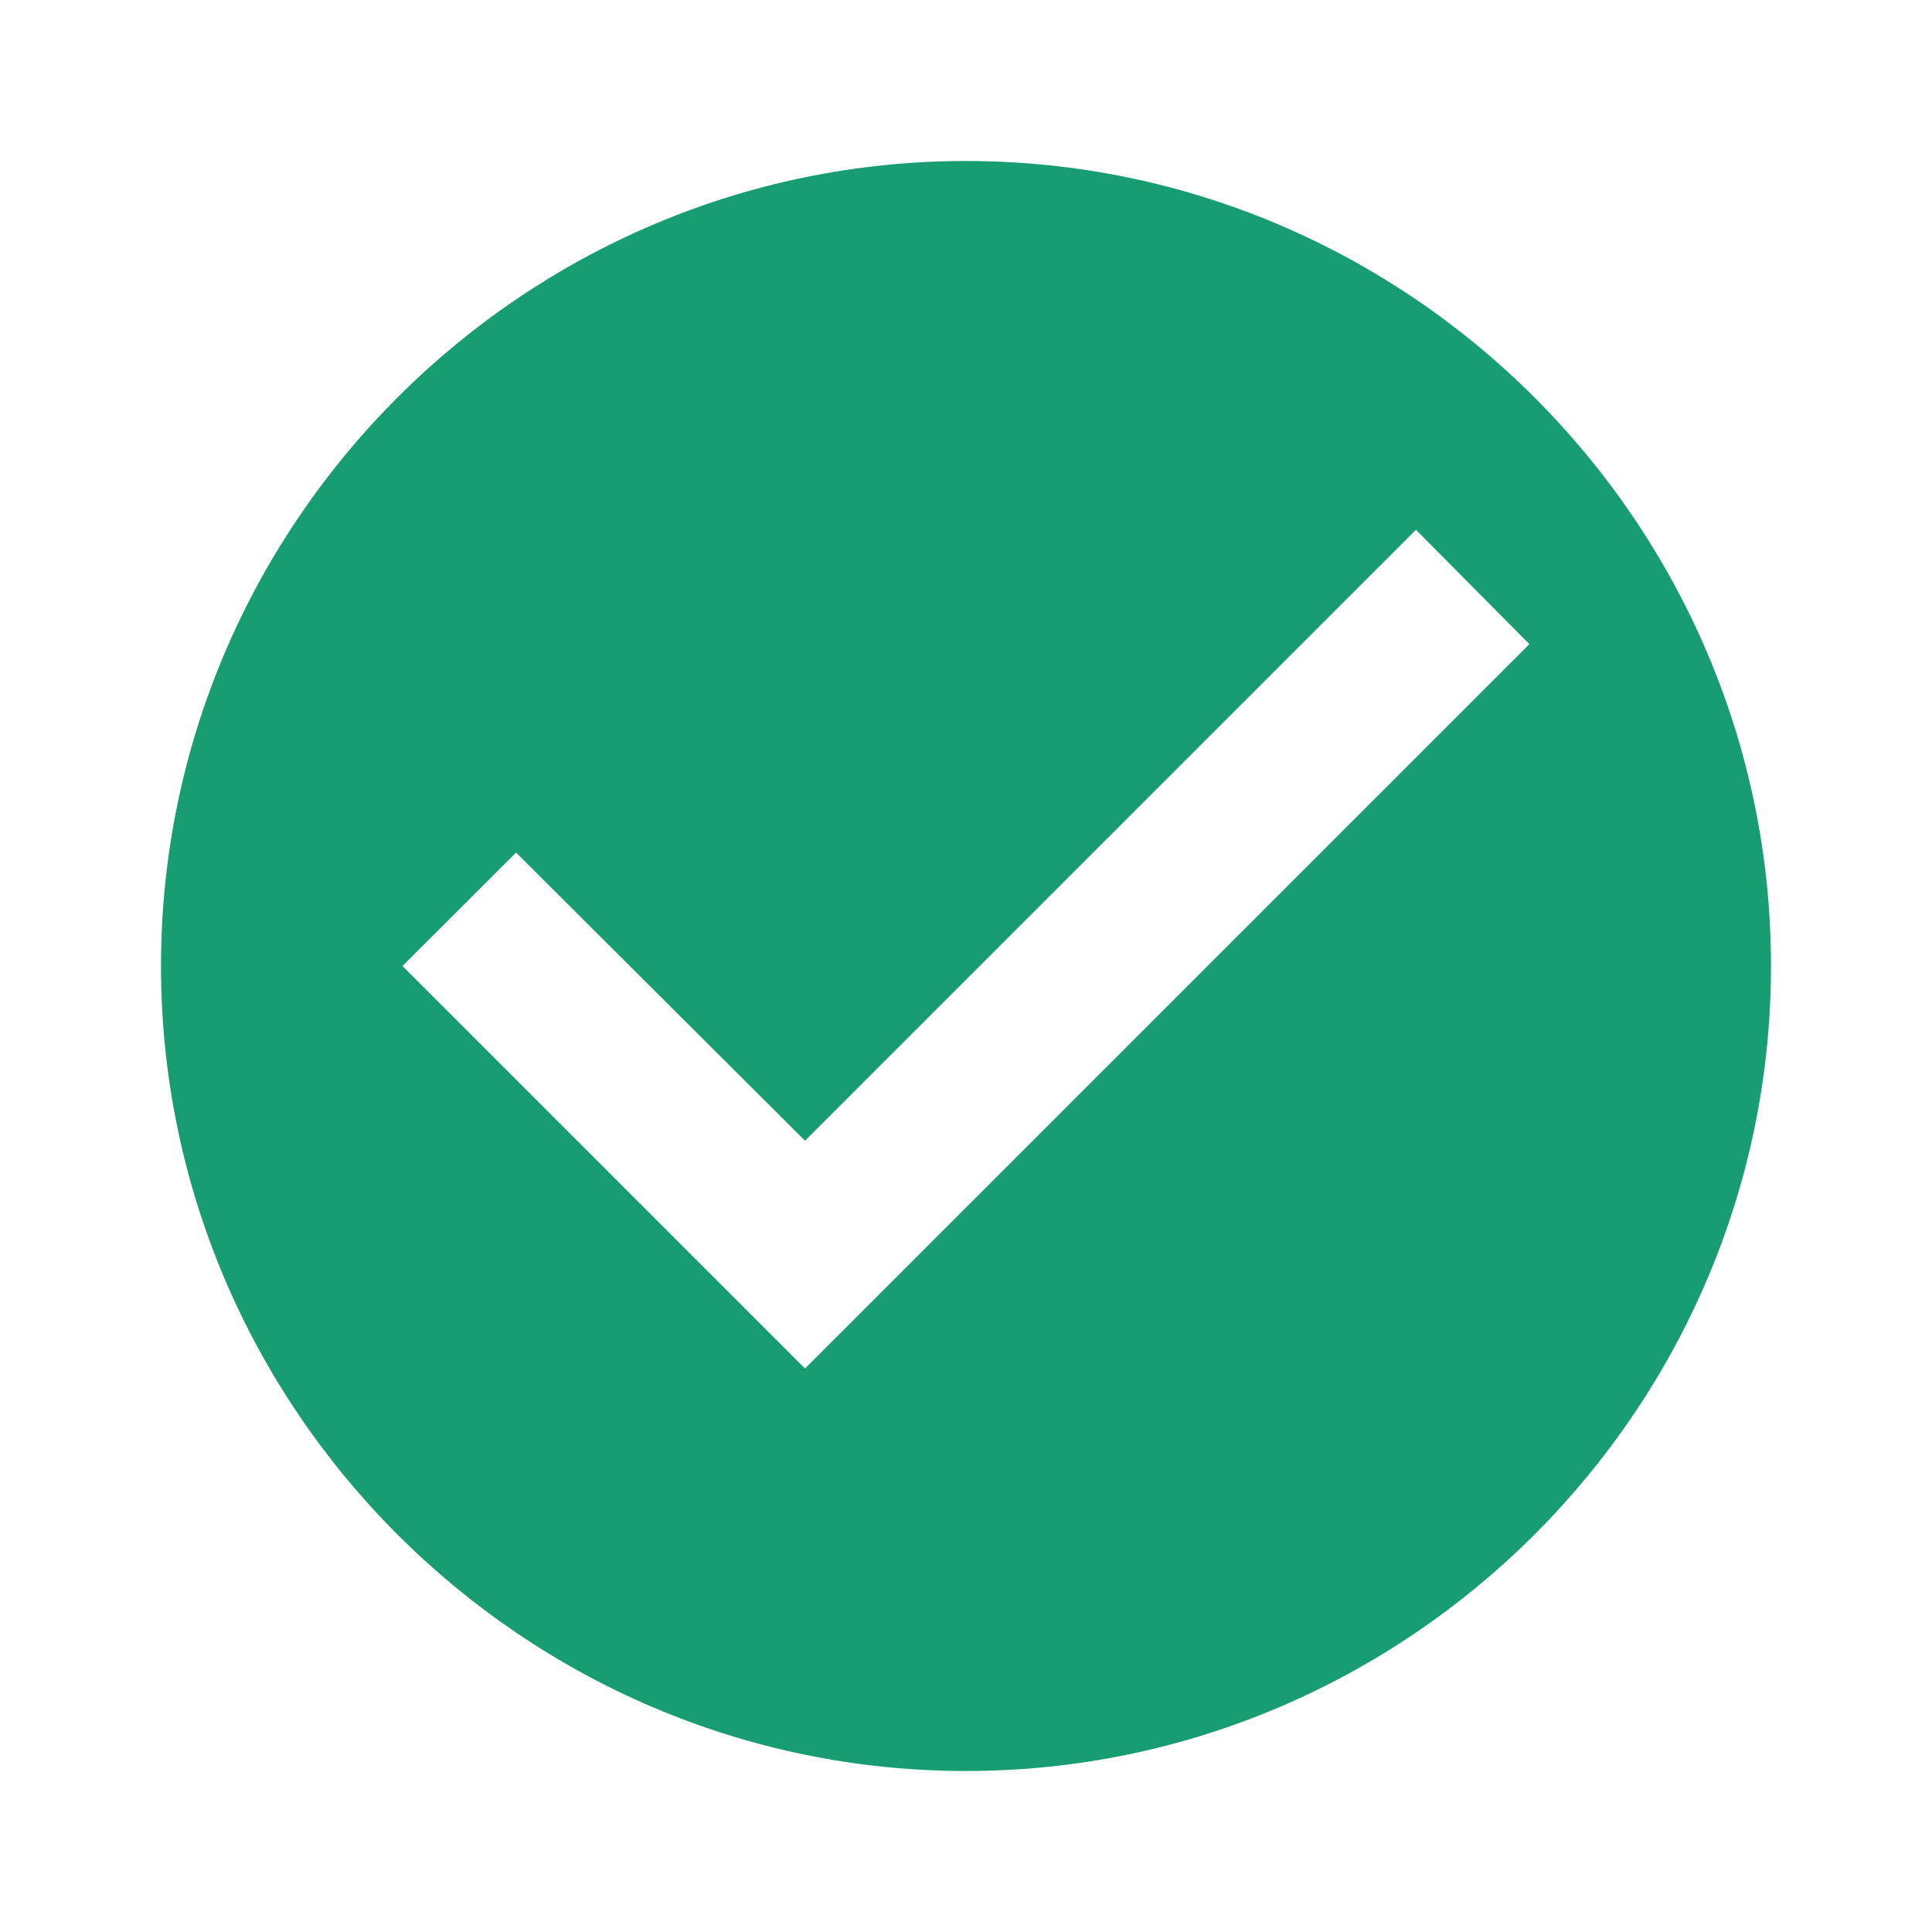
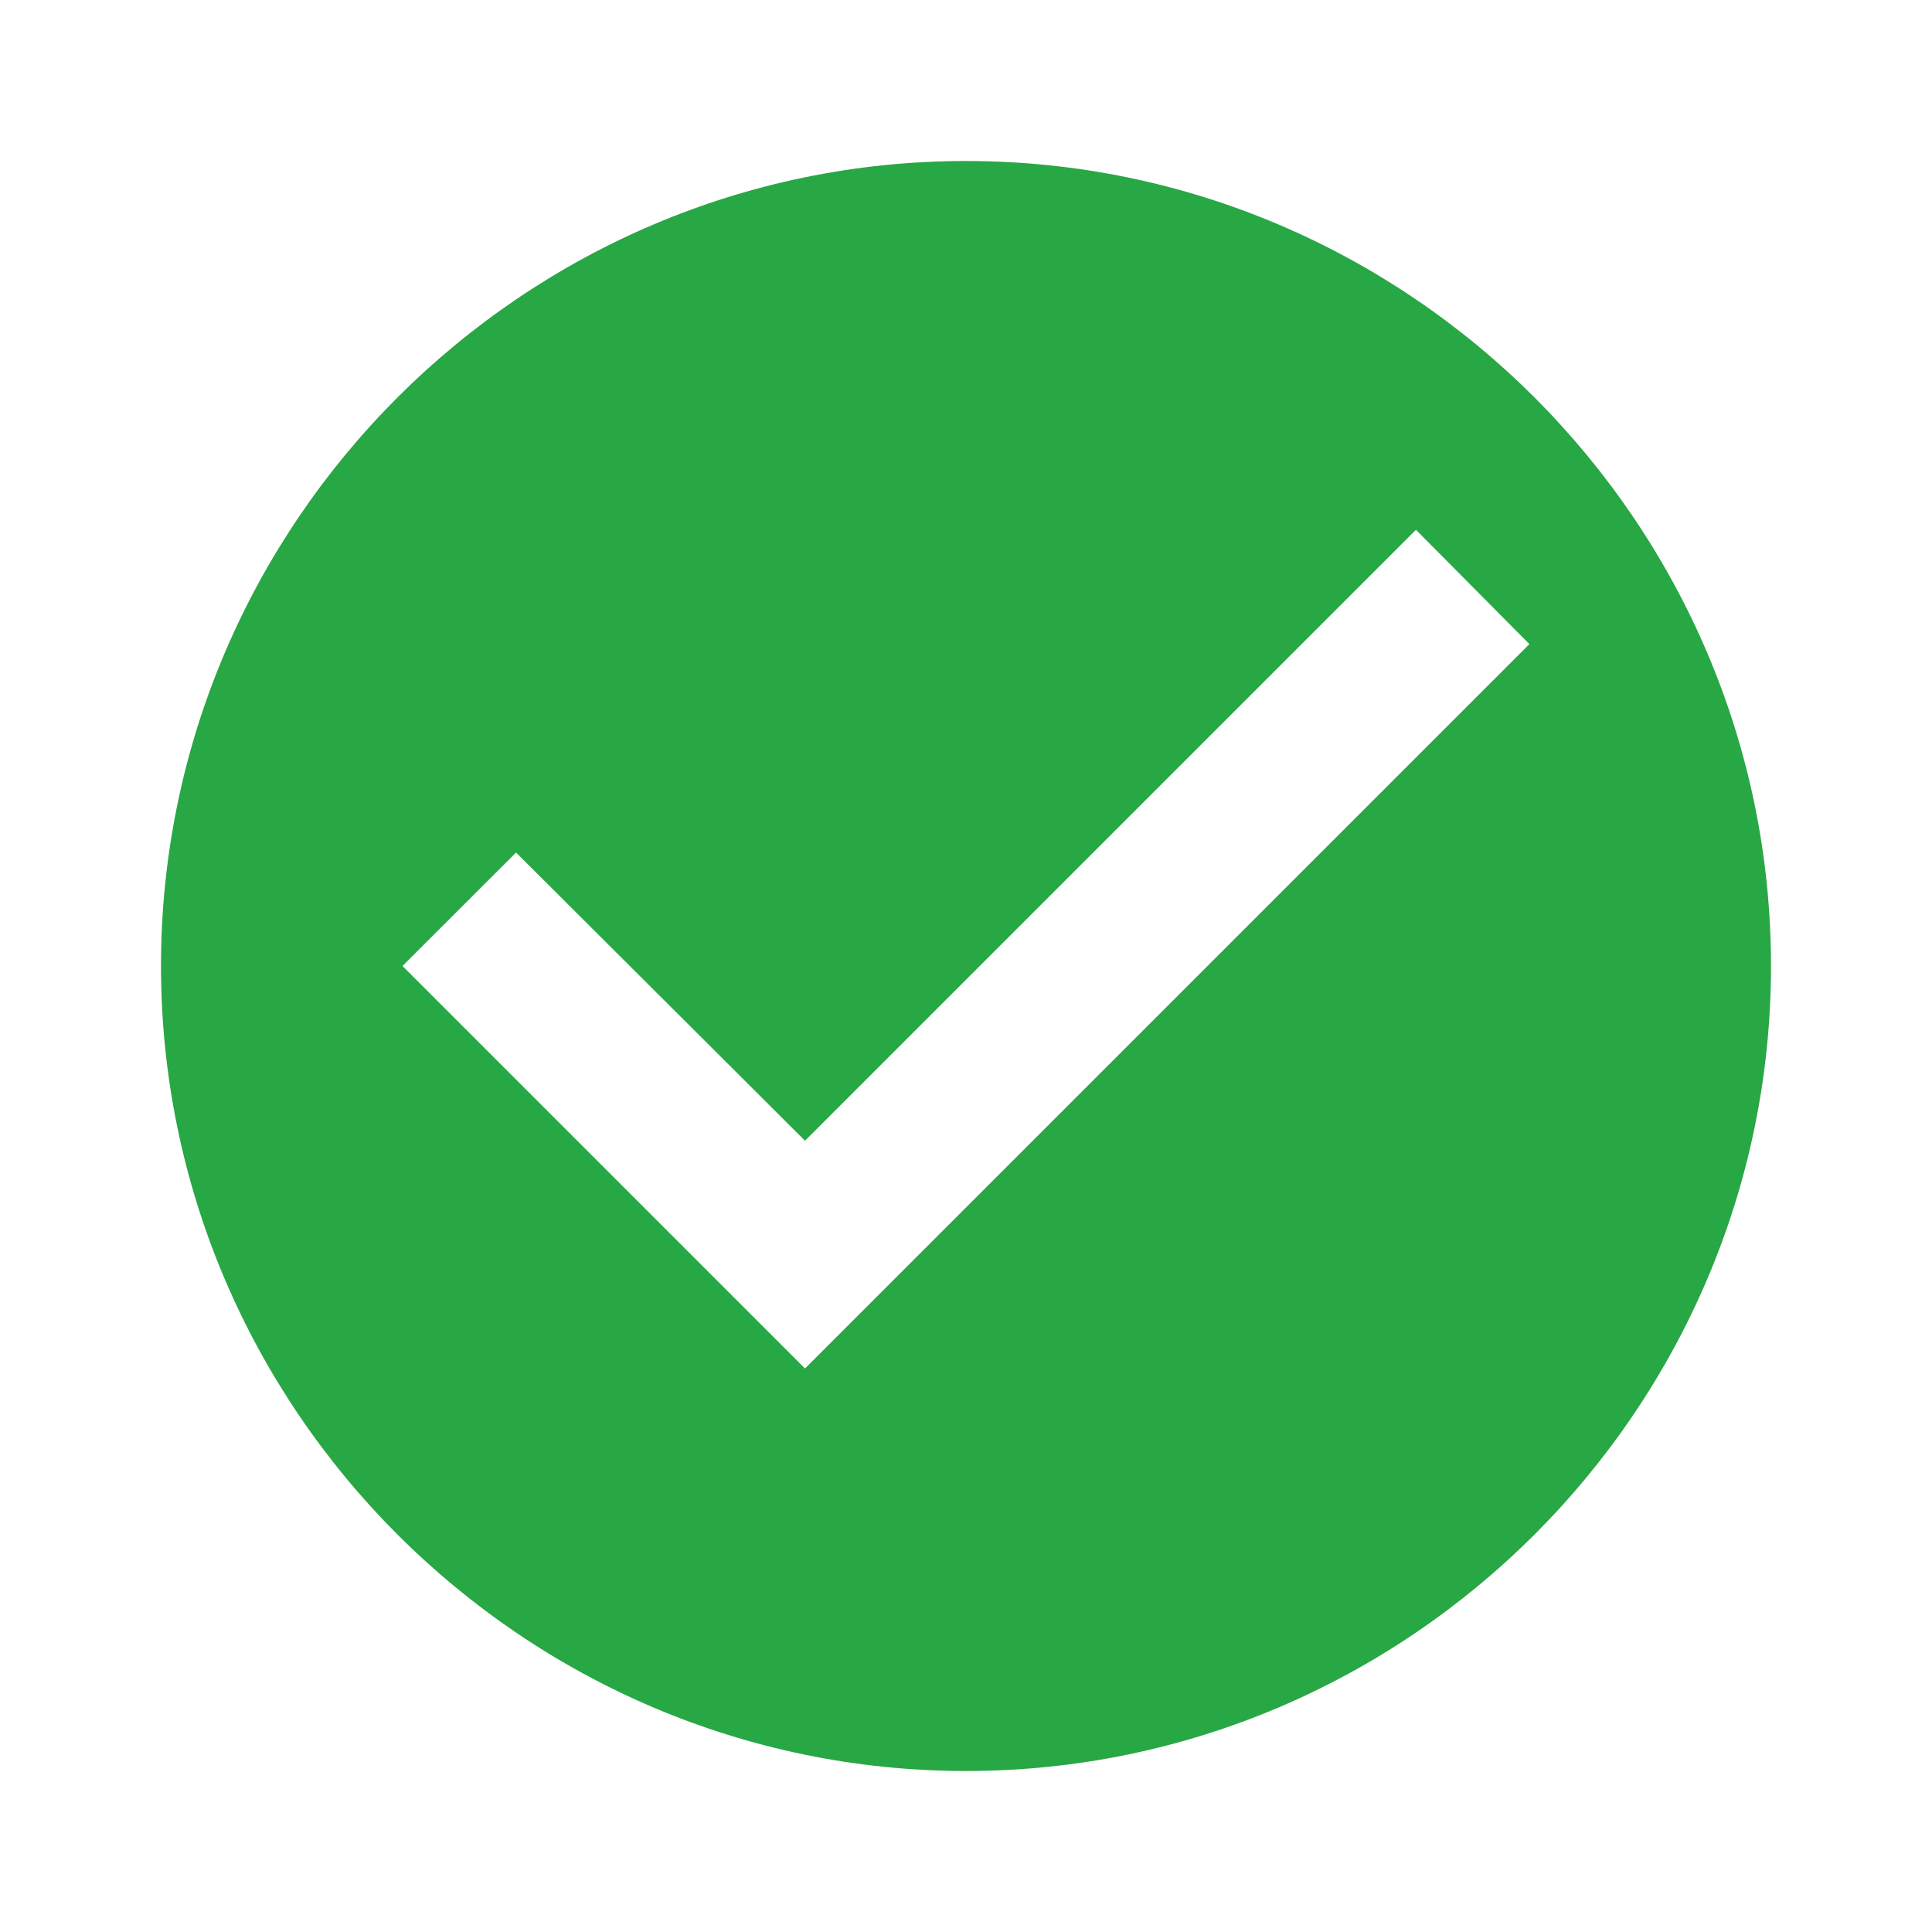
<svg xmlns="http://www.w3.org/2000/svg" version="1.1" width="18" height="18" viewBox="0 0 18 18">
-   <path fill="#179d71" d="M9 1.5c-4.125 0-7.5 3.375-7.5 7.5s3.375 7.5 7.5 7.5 7.5-3.375 7.5-7.5-3.375-7.5-7.5-7.5zM7.5 12.75l-3.75-3.75 1.058-1.057 2.692 2.685 5.692-5.692 1.057 1.065-6.75 6.75z" />
+   <path fill="#28A745" d="M9 1.5c-4.125 0-7.5 3.375-7.5 7.5s3.375 7.5 7.5 7.5 7.5-3.375 7.5-7.5-3.375-7.5-7.5-7.5zM7.5 12.75l-3.75-3.75 1.058-1.057 2.692 2.685 5.692-5.692 1.057 1.065-6.75 6.75z" />
</svg>
